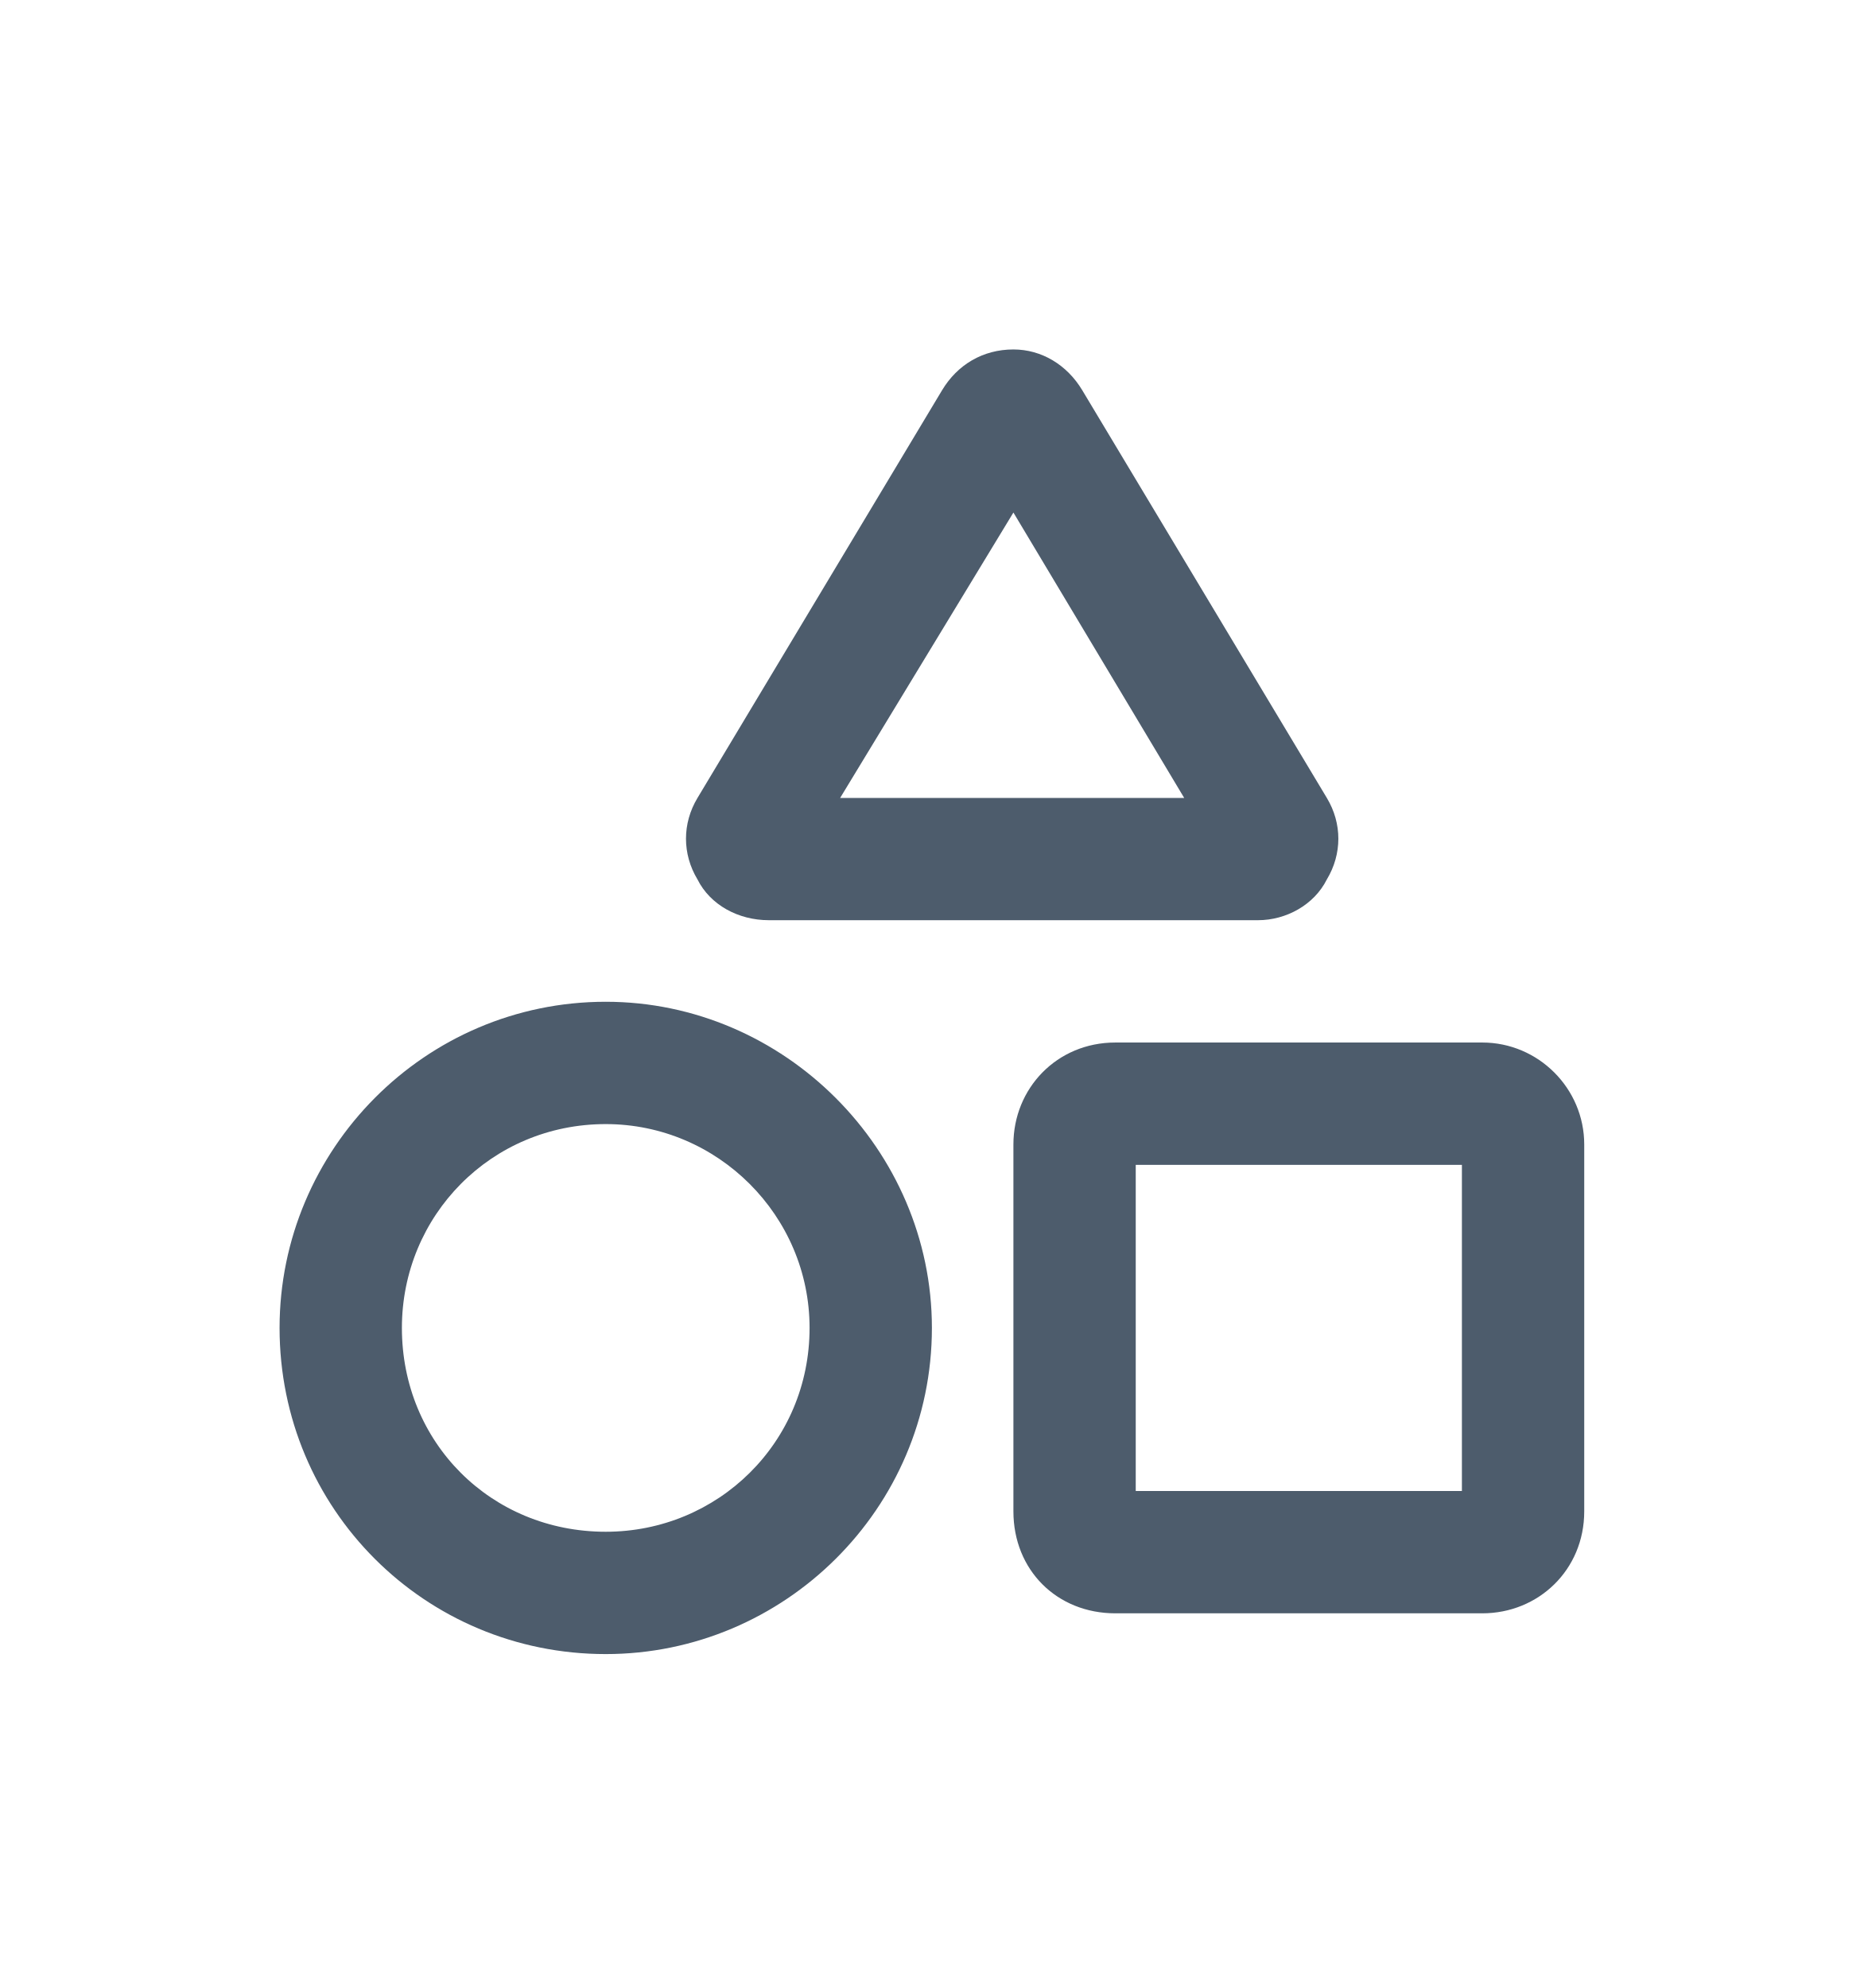
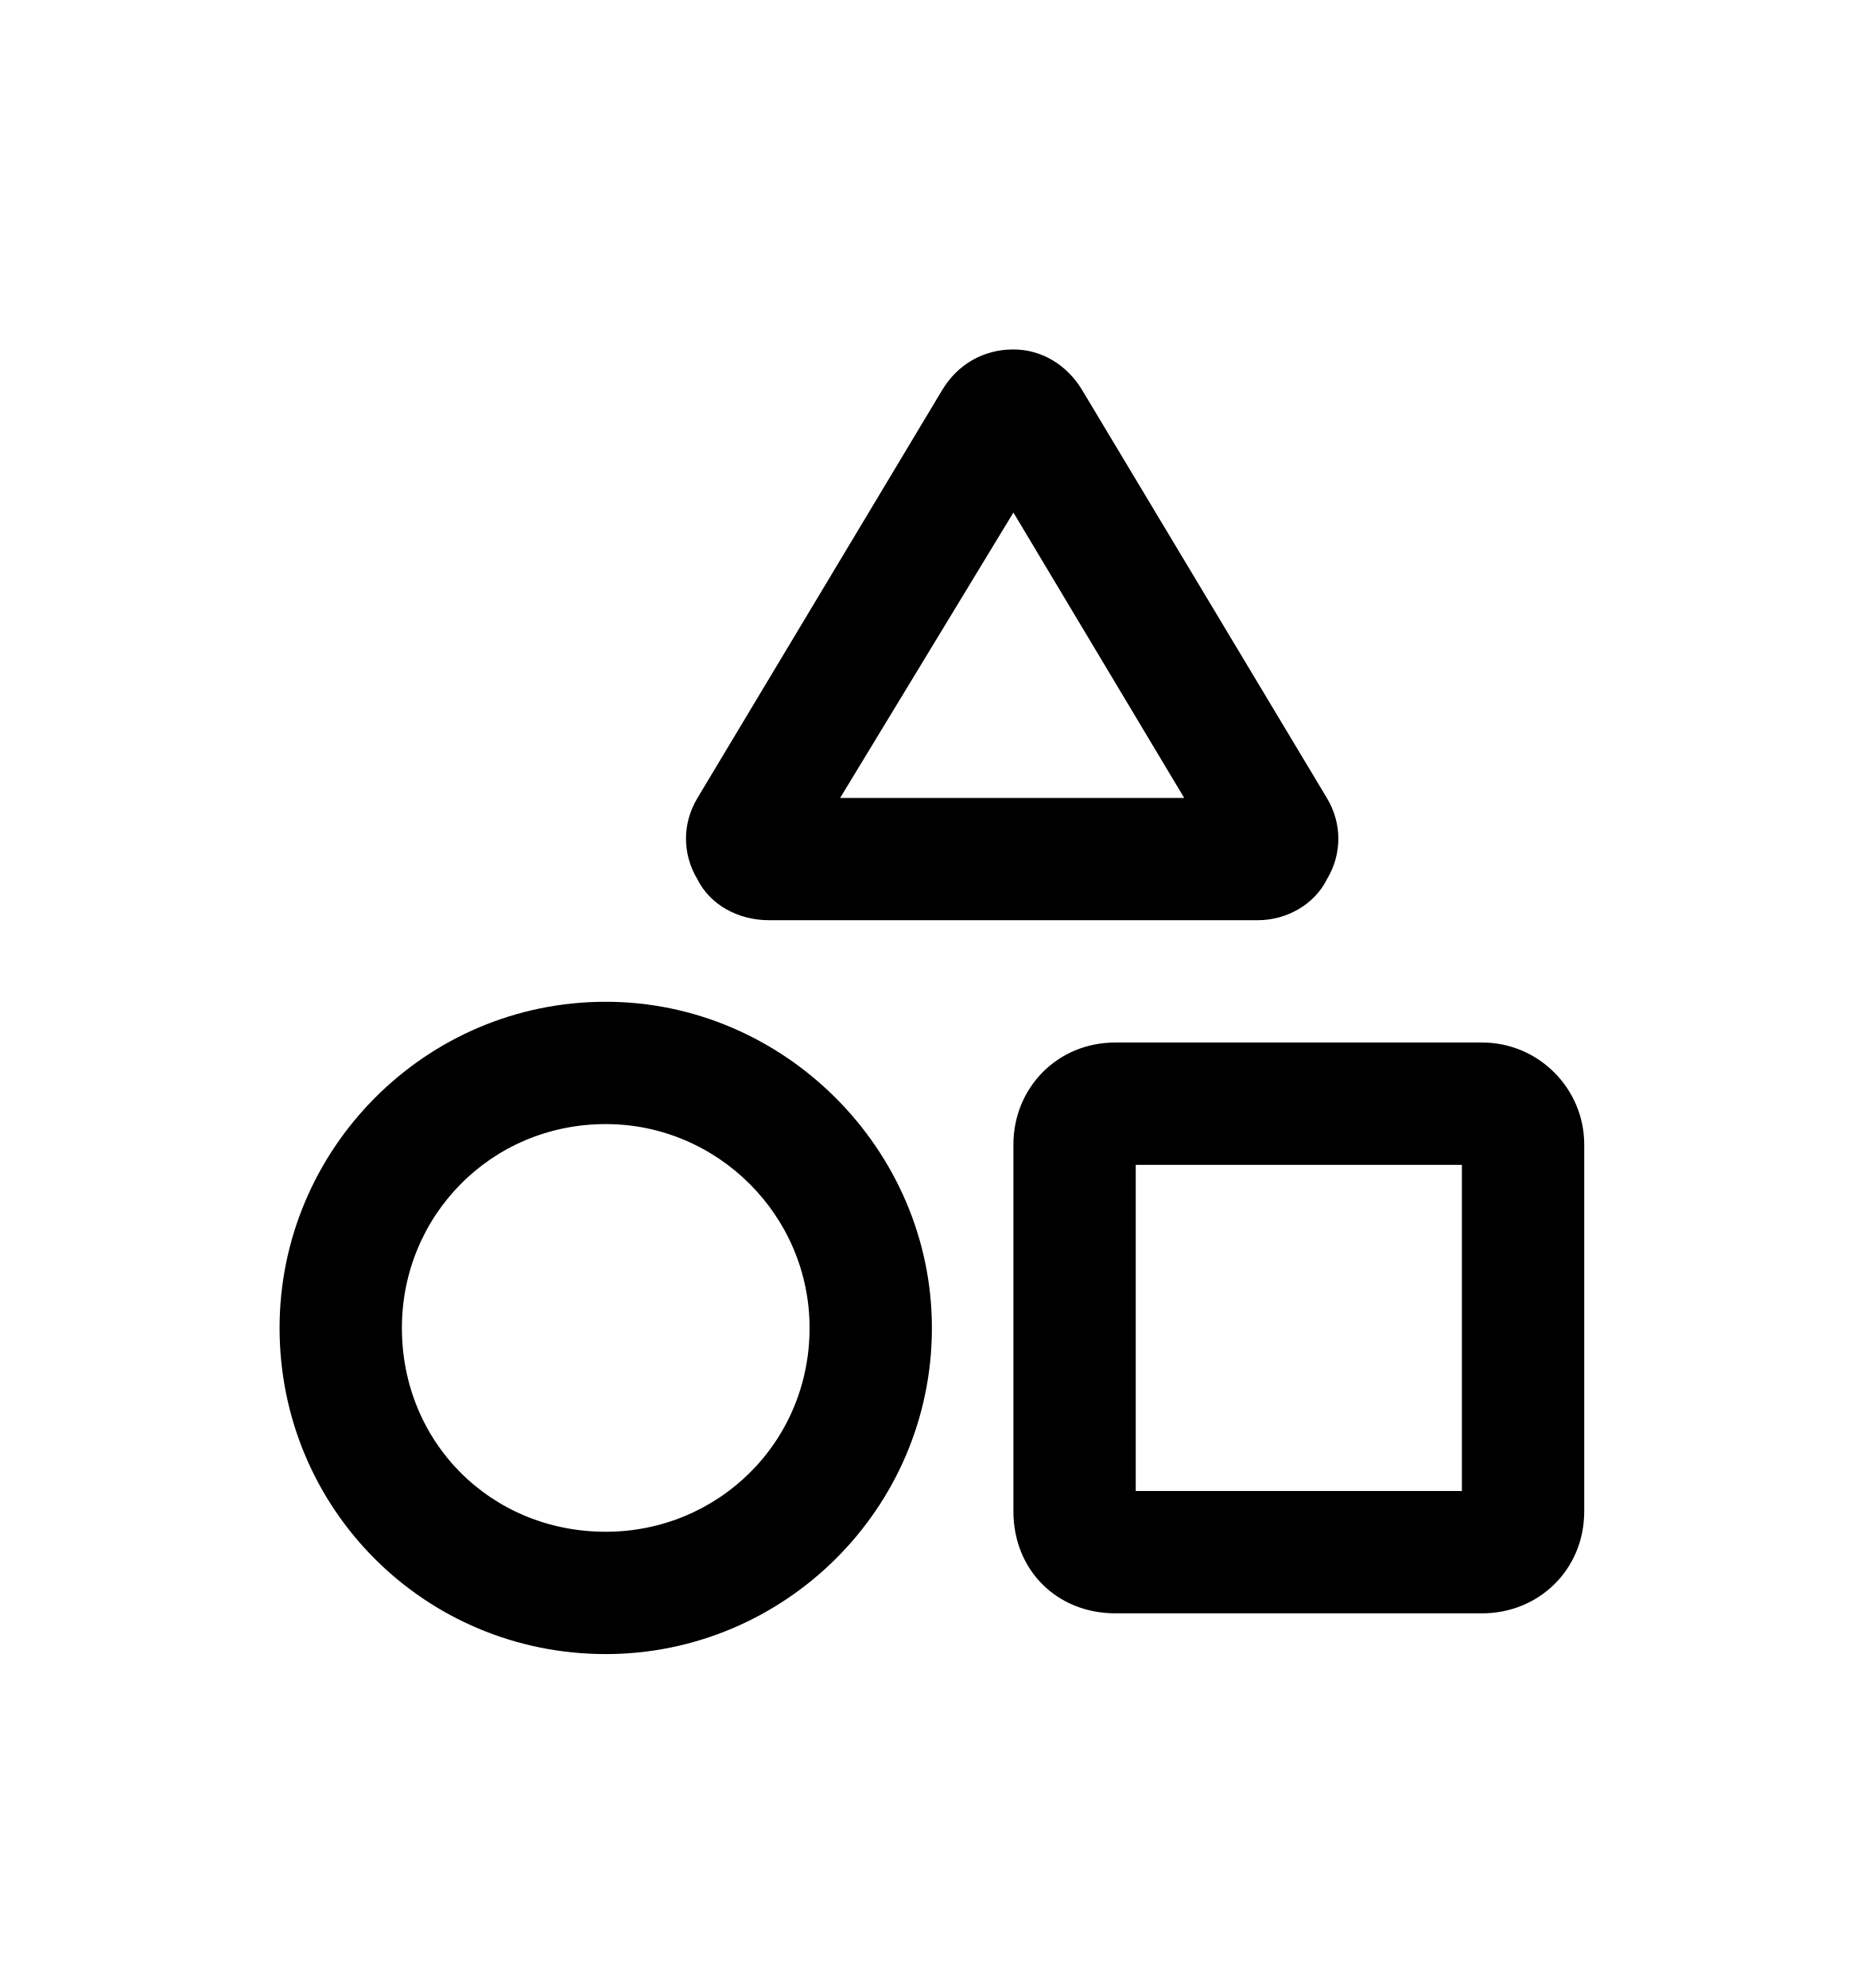
<svg xmlns="http://www.w3.org/2000/svg" width="30" height="32" viewBox="0 0 30 32" fill="none">
-   <path d="M21.357 14.156C21.152 14.566 20.701 14.812 20.25 14.812H12.375C11.883 14.812 11.432 14.566 11.227 14.156C10.98 13.746 10.98 13.254 11.227 12.844L15.164 6.281C15.41 5.871 15.82 5.625 16.312 5.625C16.764 5.625 17.174 5.871 17.42 6.281L21.357 12.844C21.604 13.254 21.604 13.746 21.357 14.156ZM16.312 8.25L13.523 12.844H19.061L16.312 8.25ZM23.859 16.781C24.762 16.781 25.5 17.52 25.5 18.422V24.328C25.5 25.271 24.762 25.969 23.859 25.969H17.953C17.01 25.969 16.312 25.271 16.312 24.328V18.422C16.312 17.52 17.01 16.781 17.953 16.781H23.859ZM23.531 18.75H18.281V24H23.531V18.75ZM15 21.375C15 24.287 12.621 26.625 9.75 26.625C6.838 26.625 4.5 24.287 4.5 21.375C4.5 18.504 6.838 16.125 9.75 16.125C12.621 16.125 15 18.504 15 21.375ZM9.75 18.094C7.904 18.094 6.469 19.57 6.469 21.375C6.469 23.221 7.904 24.656 9.75 24.656C11.555 24.656 13.031 23.221 13.031 21.375C13.031 19.57 11.555 18.094 9.75 18.094Z" fill="#4D5C6C" />
+   <path d="M21.357 14.156C21.152 14.566 20.701 14.812 20.25 14.812H12.375C11.883 14.812 11.432 14.566 11.227 14.156C10.98 13.746 10.98 13.254 11.227 12.844L15.164 6.281C15.41 5.871 15.82 5.625 16.312 5.625C16.764 5.625 17.174 5.871 17.42 6.281L21.357 12.844C21.604 13.254 21.604 13.746 21.357 14.156ZM16.312 8.25L13.523 12.844H19.061L16.312 8.25ZM23.859 16.781C24.762 16.781 25.5 17.52 25.5 18.422V24.328C25.5 25.271 24.762 25.969 23.859 25.969H17.953C17.01 25.969 16.312 25.271 16.312 24.328V18.422C16.312 17.52 17.01 16.781 17.953 16.781H23.859ZM23.531 18.75H18.281V24H23.531V18.75ZM15 21.375C15 24.287 12.621 26.625 9.75 26.625C6.838 26.625 4.5 24.287 4.5 21.375C4.5 18.504 6.838 16.125 9.75 16.125C12.621 16.125 15 18.504 15 21.375ZM9.75 18.094C7.904 18.094 6.469 19.57 6.469 21.375C6.469 23.221 7.904 24.656 9.75 24.656C11.555 24.656 13.031 23.221 13.031 21.375C13.031 19.57 11.555 18.094 9.75 18.094Z" fill="currentColor" />
</svg>
